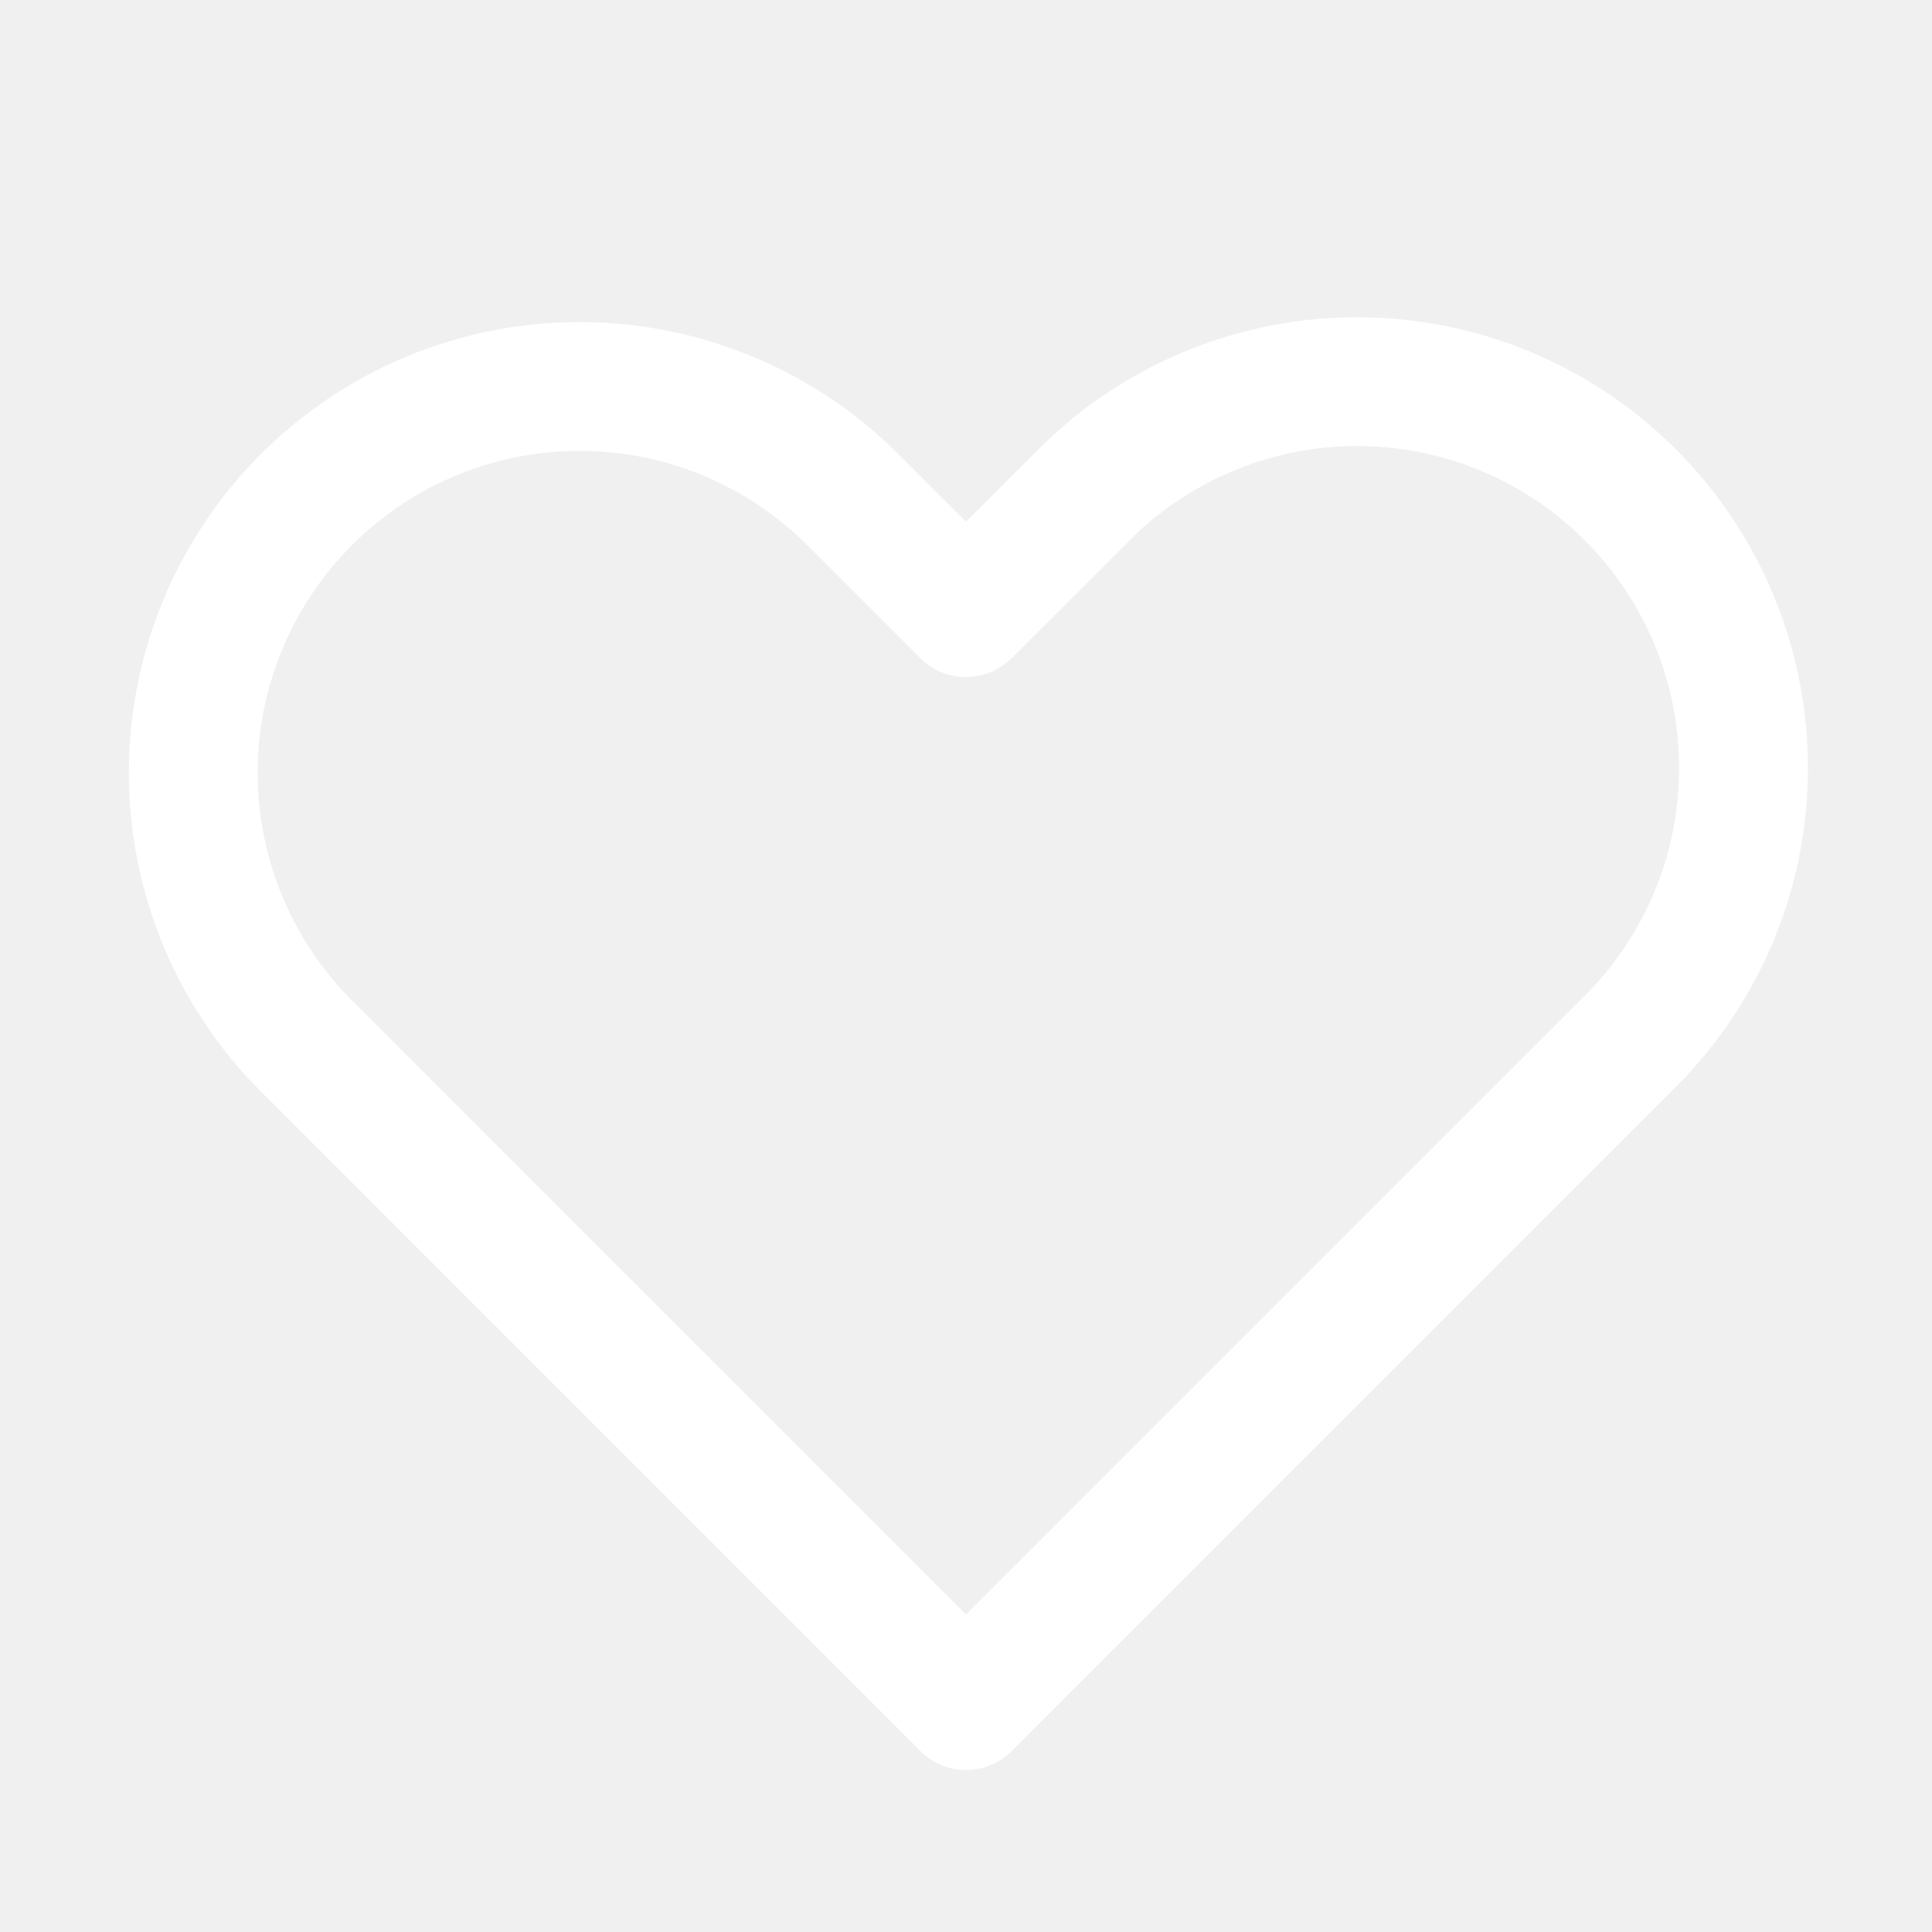
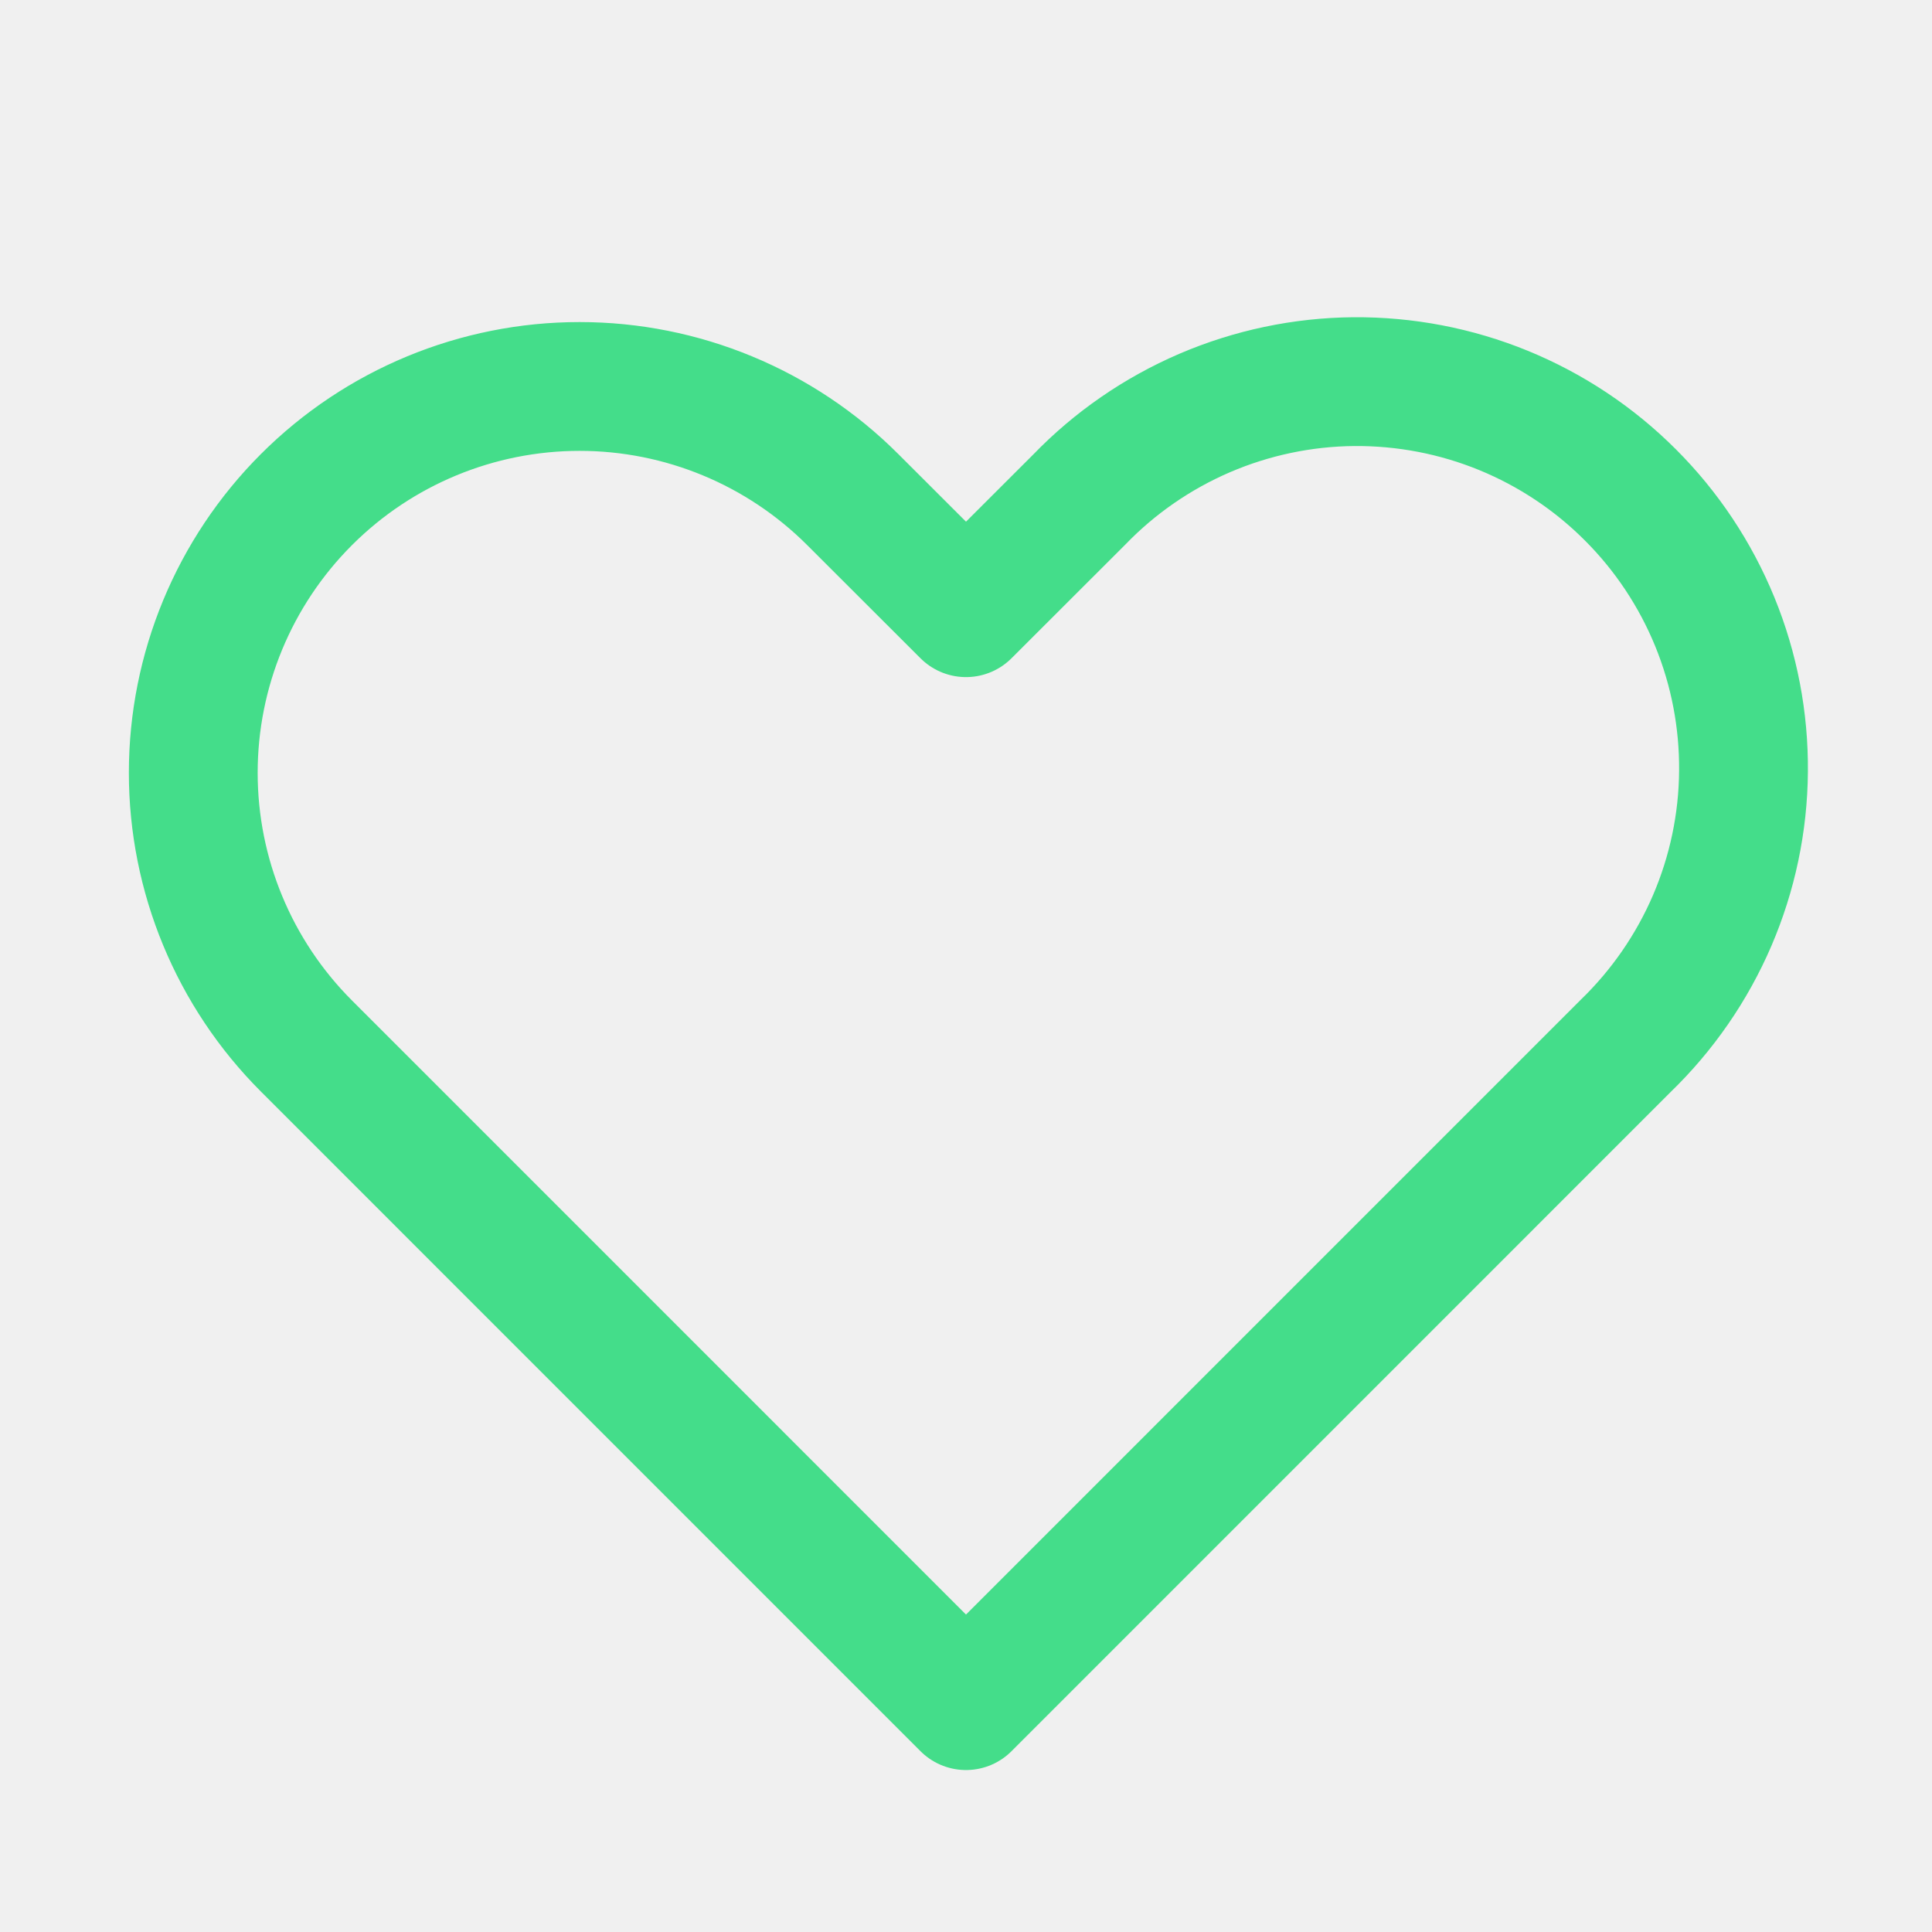
<svg xmlns="http://www.w3.org/2000/svg" width="30" height="30" viewBox="0 0 30 30" fill="none">
-   <path fill-rule="evenodd" clip-rule="evenodd" d="M4.758 7.758C5.883 6.633 7.409 6.001 9 6.001C10.591 6.001 12.117 6.633 13.242 7.758L15 9.514L16.758 7.758C17.311 7.185 17.974 6.728 18.706 6.413C19.438 6.099 20.225 5.933 21.022 5.926C21.818 5.92 22.608 6.071 23.346 6.373C24.083 6.675 24.753 7.12 25.316 7.684C25.88 8.247 26.325 8.917 26.627 9.654C26.929 10.392 27.08 11.182 27.073 11.978C27.067 12.775 26.901 13.562 26.587 14.294C26.272 15.026 25.815 15.688 25.242 16.242L15 26.485L4.758 16.242C3.633 15.117 3.001 13.591 3.001 12C3.001 10.409 3.633 8.883 4.758 7.758V7.758Z" stroke="white" stroke-width="2" stroke-linejoin="round" />
+   <path fill-rule="evenodd" clip-rule="evenodd" d="M4.758 7.758C5.883 6.633 7.409 6.001 9 6.001C10.591 6.001 12.117 6.633 13.242 7.758L15 9.514L16.758 7.758C17.311 7.185 17.974 6.728 18.706 6.413C19.438 6.099 20.225 5.933 21.022 5.926C21.818 5.92 22.608 6.071 23.346 6.373C24.083 6.675 24.753 7.12 25.316 7.684C25.88 8.247 26.325 8.917 26.627 9.654C26.929 10.392 27.08 11.182 27.073 11.978C27.067 12.775 26.901 13.562 26.587 14.294C26.272 15.026 25.815 15.688 25.242 16.242L15 26.485L4.758 16.242C3.633 15.117 3.001 13.591 3.001 12C3.001 10.409 3.633 8.883 4.758 7.758V7.758Z" stroke="#44DD8A" stroke-width="2" stroke-linejoin="round" />
</svg>
